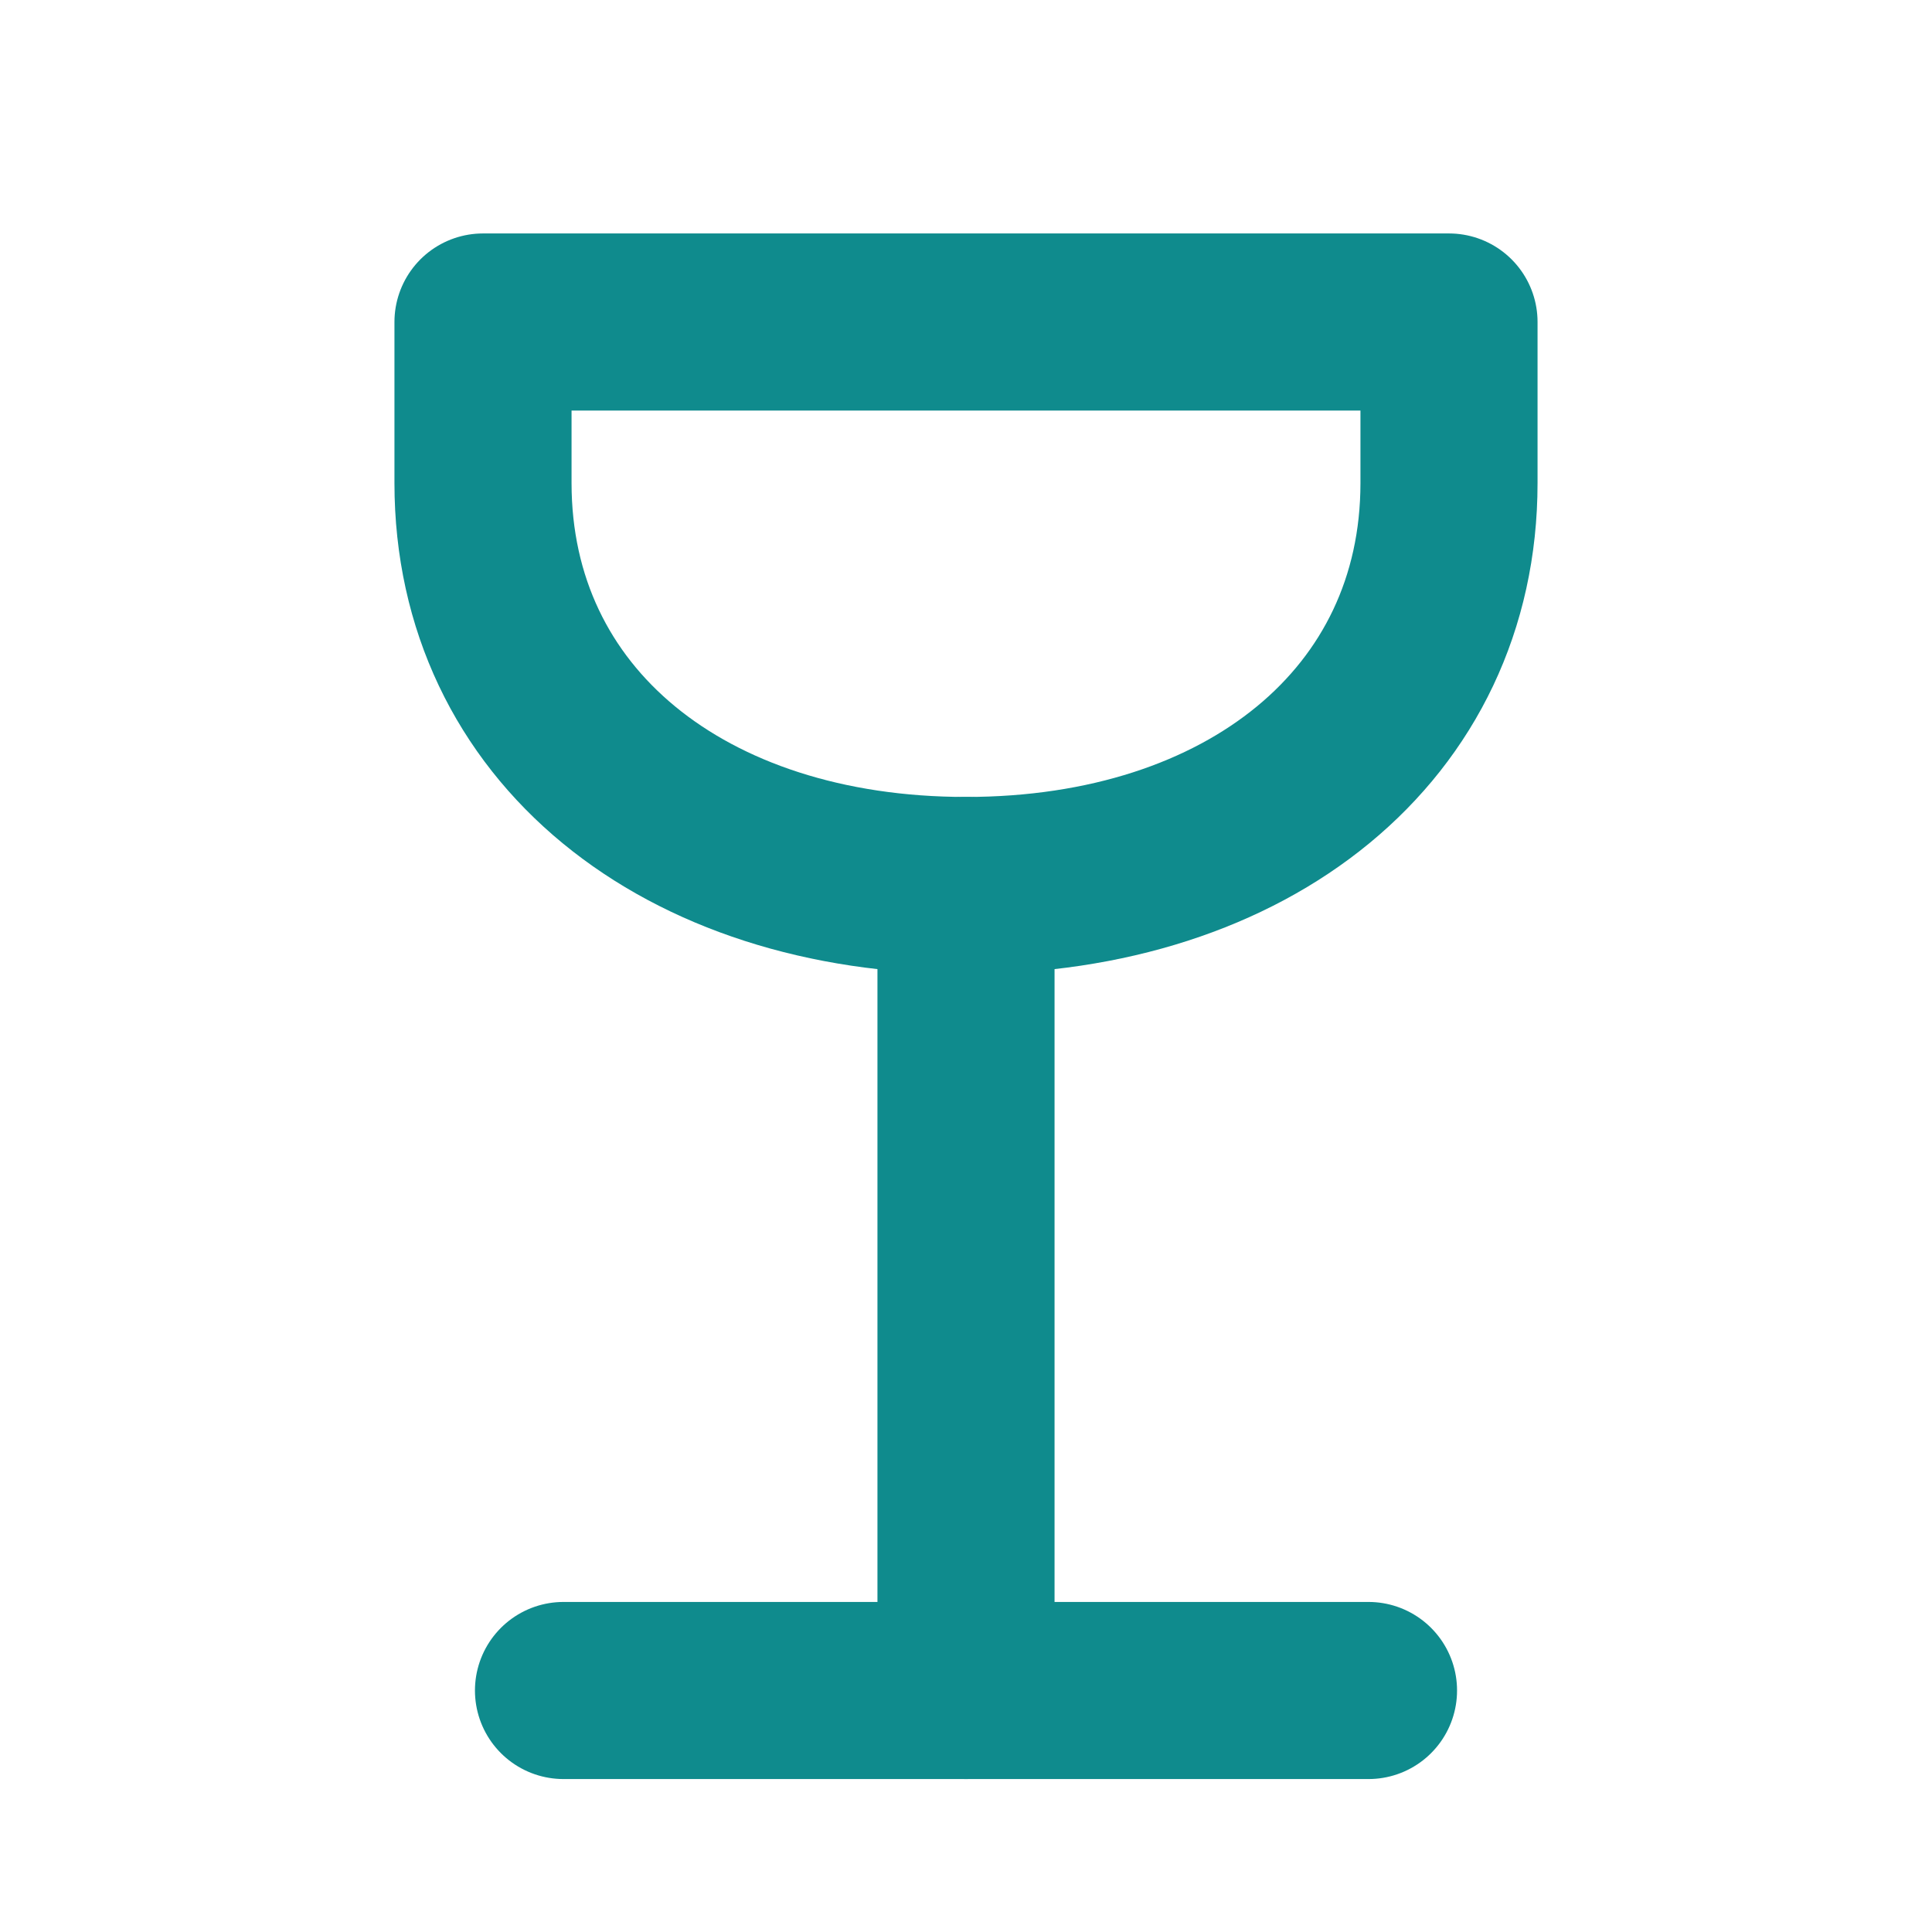
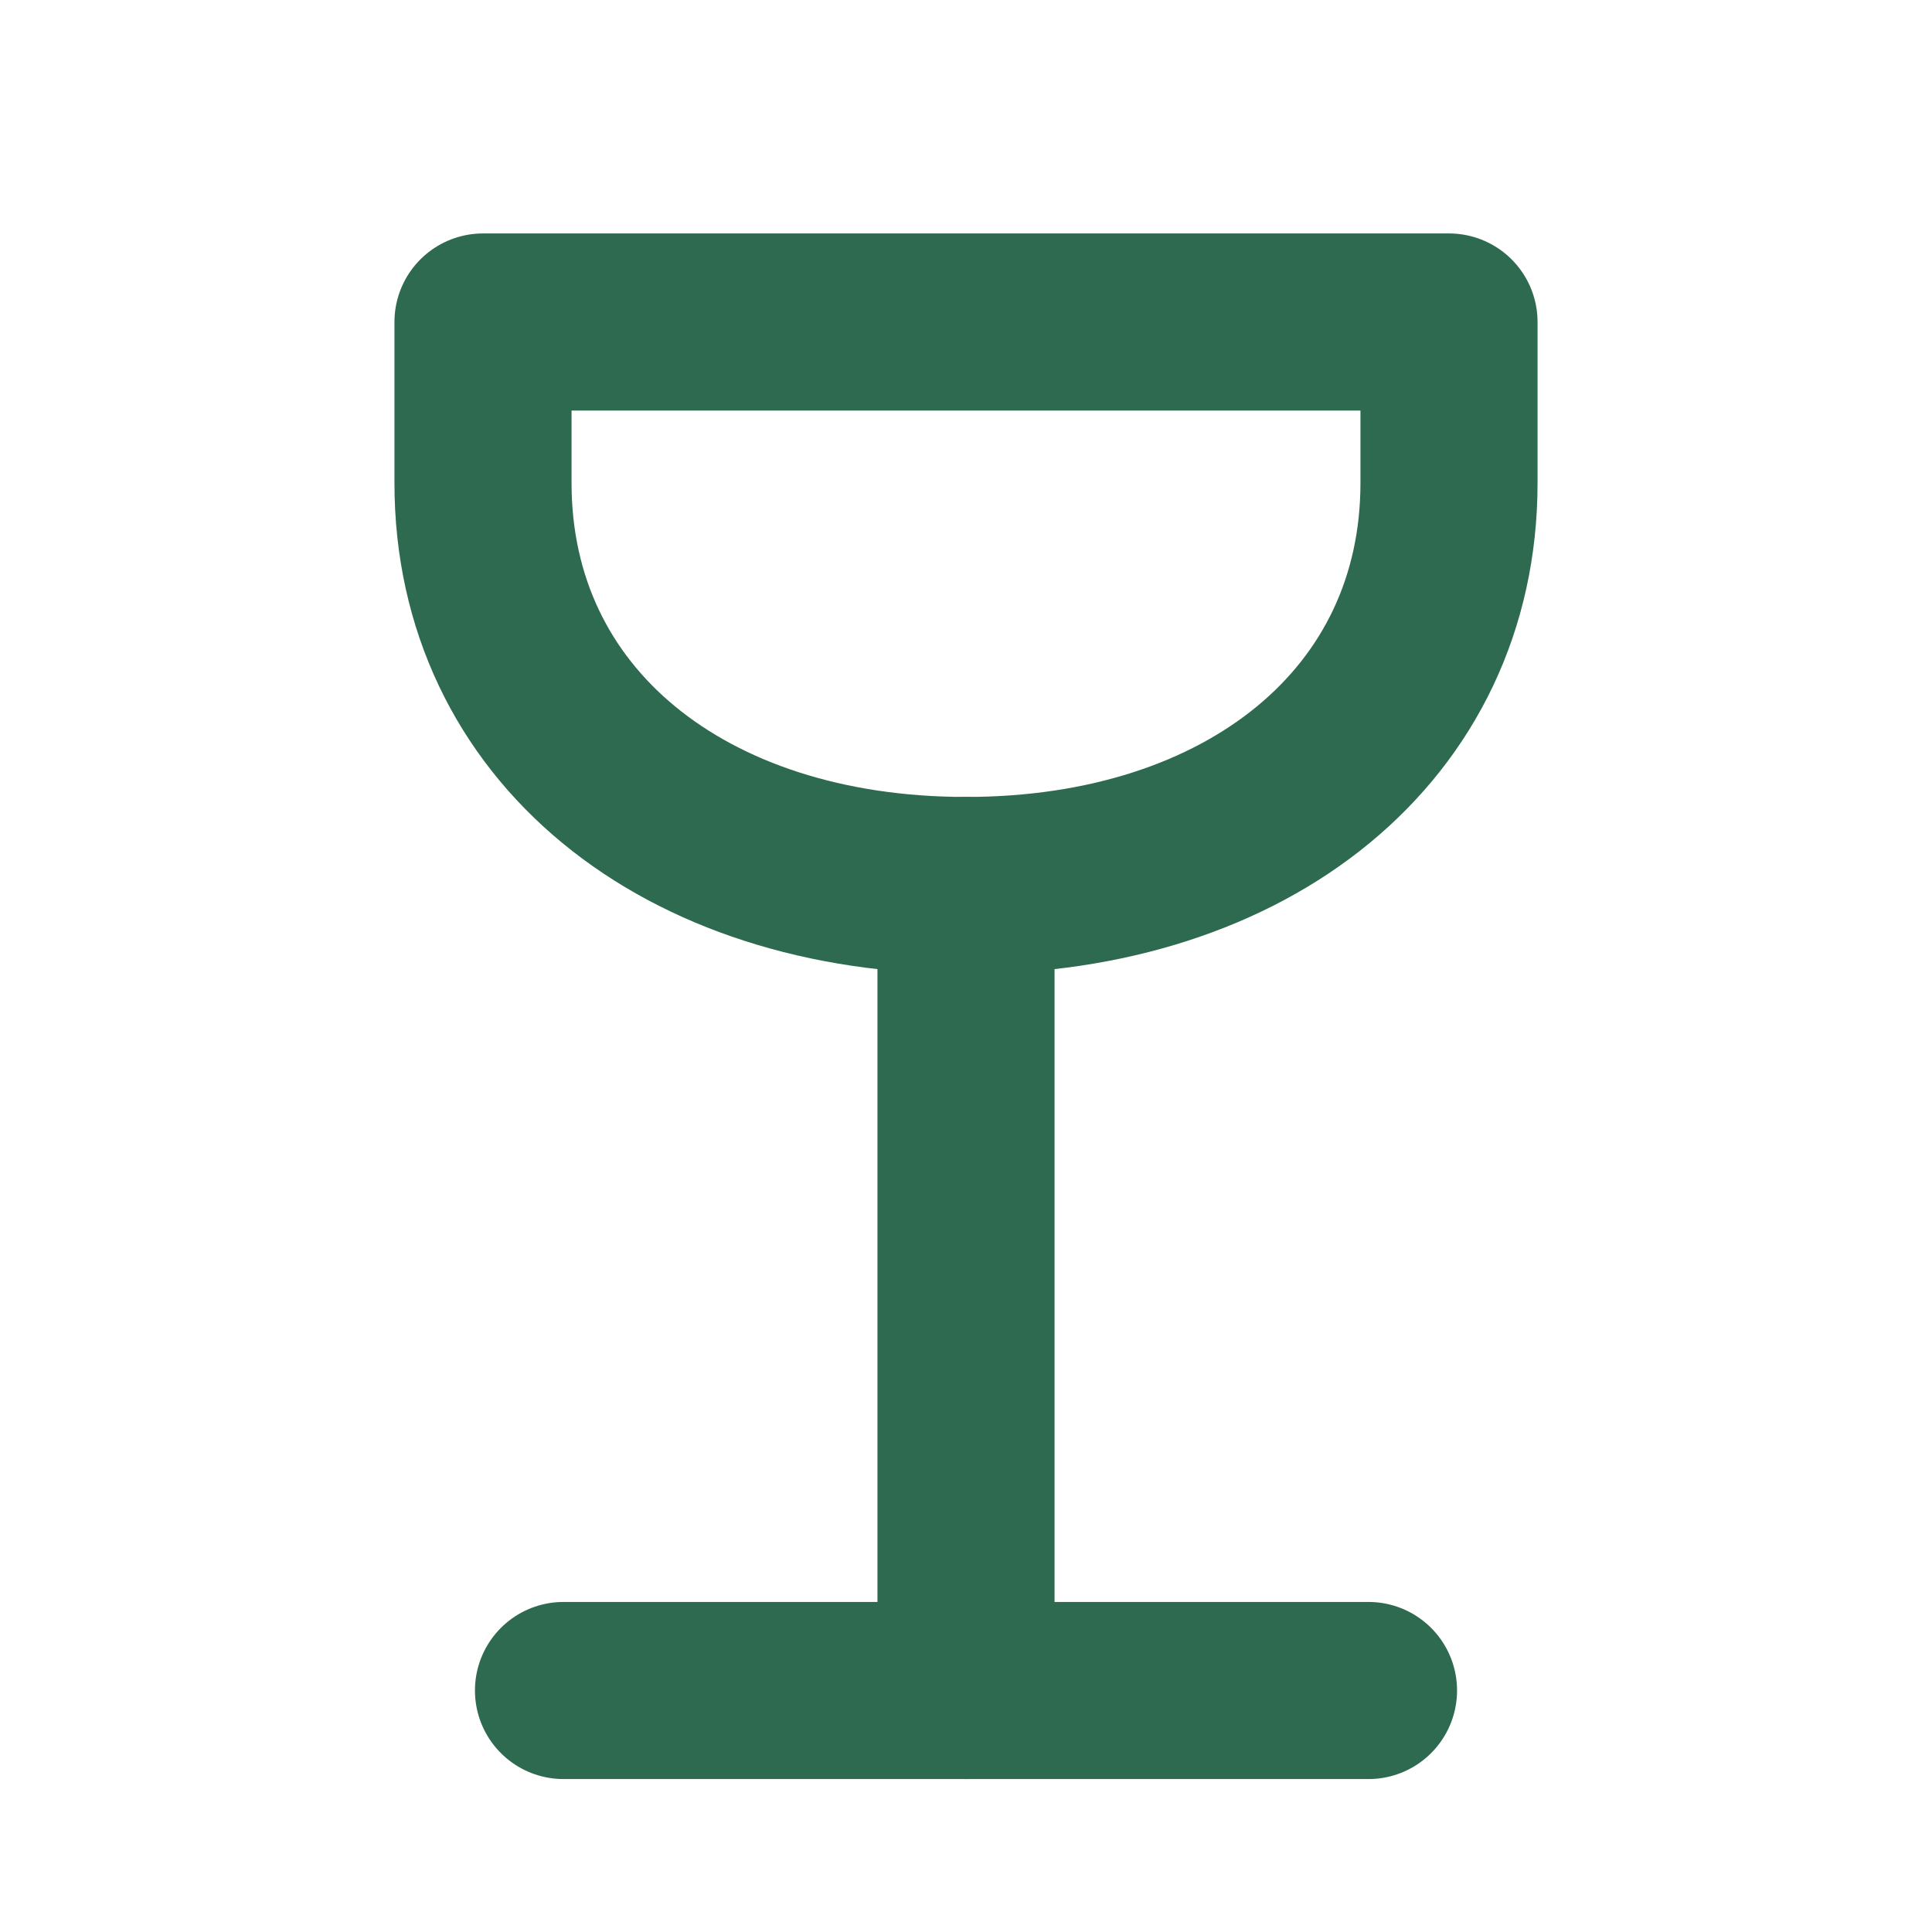
- <svg xmlns="http://www.w3.org/2000/svg" width="24" height="24" viewBox="0 0 24 24" fill="none" stroke="#0F8B8D" stroke-width="2.2" stroke-linecap="round" stroke-linejoin="round">
+ <svg xmlns="http://www.w3.org/2000/svg" width="24" height="24" viewBox="0 0 24 24" fill="none" stroke="#2D6A4F" stroke-width="2.2" stroke-linecap="round" stroke-linejoin="round">
  <path d="M7 21h10" />
  <path d="M12 21V11" />
  <path d="M12 11c3.5 0 6-2 6-5V4H6v2c0 3 2.5 5 6 5z" />
</svg>
